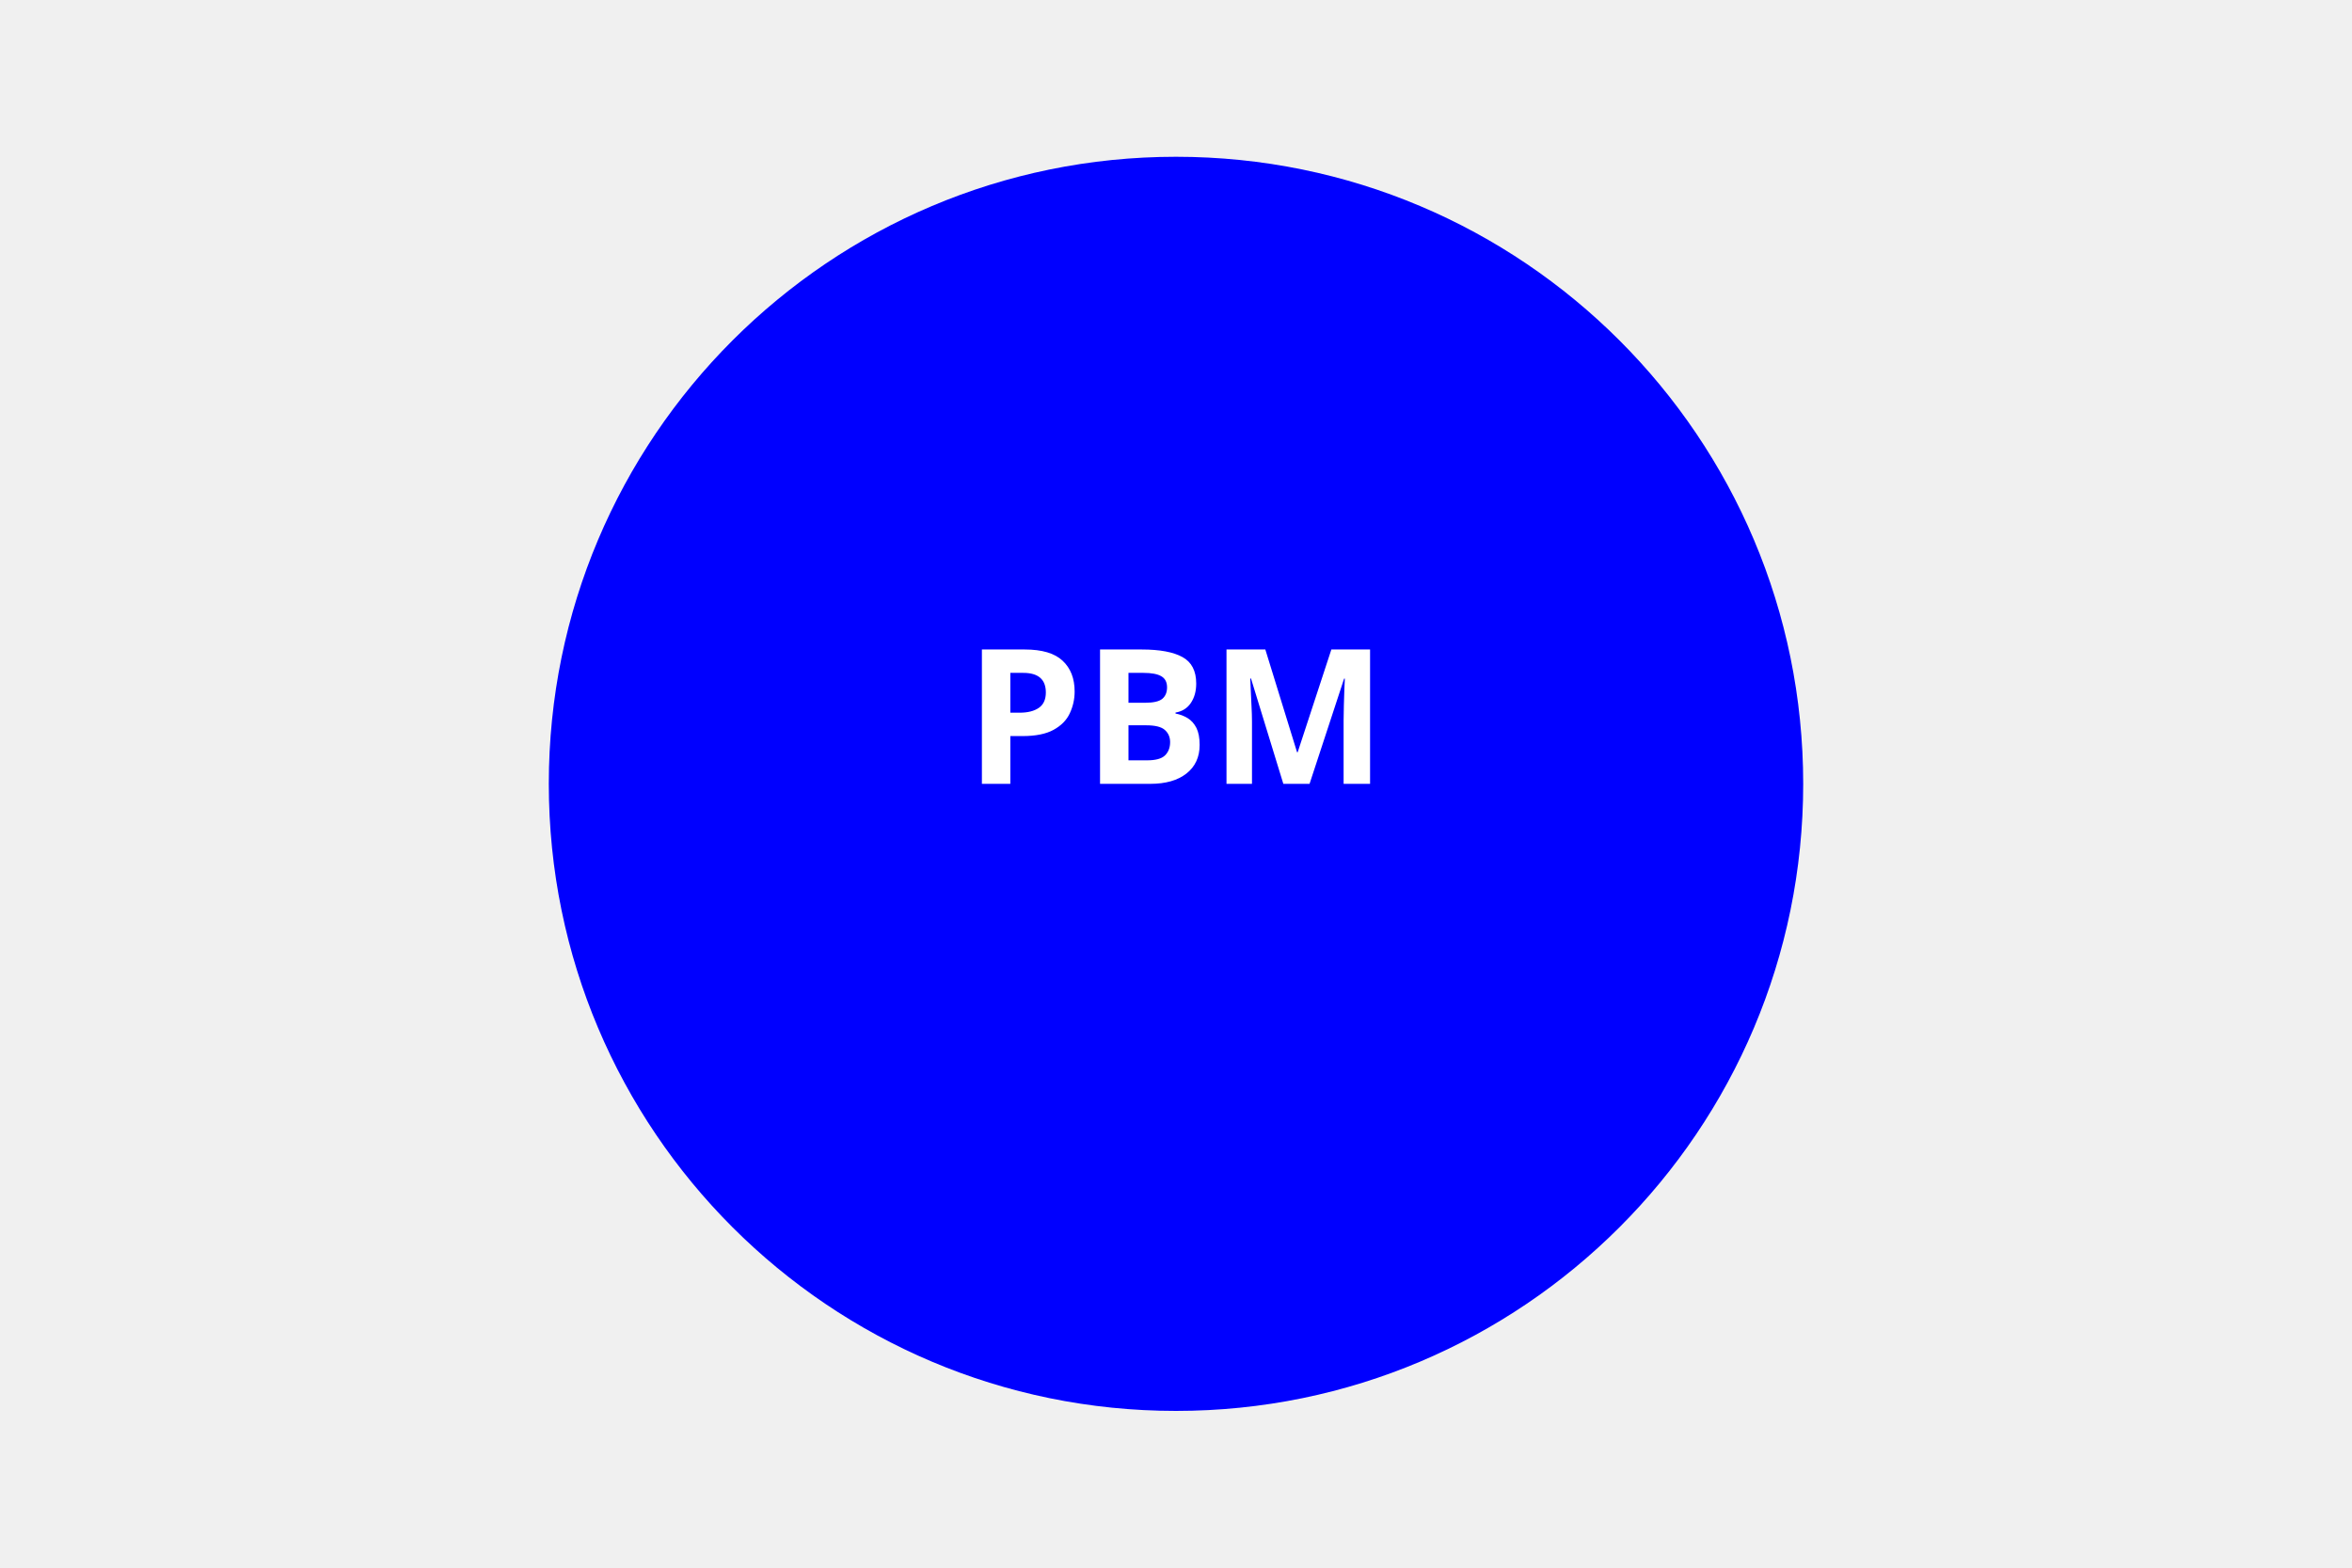
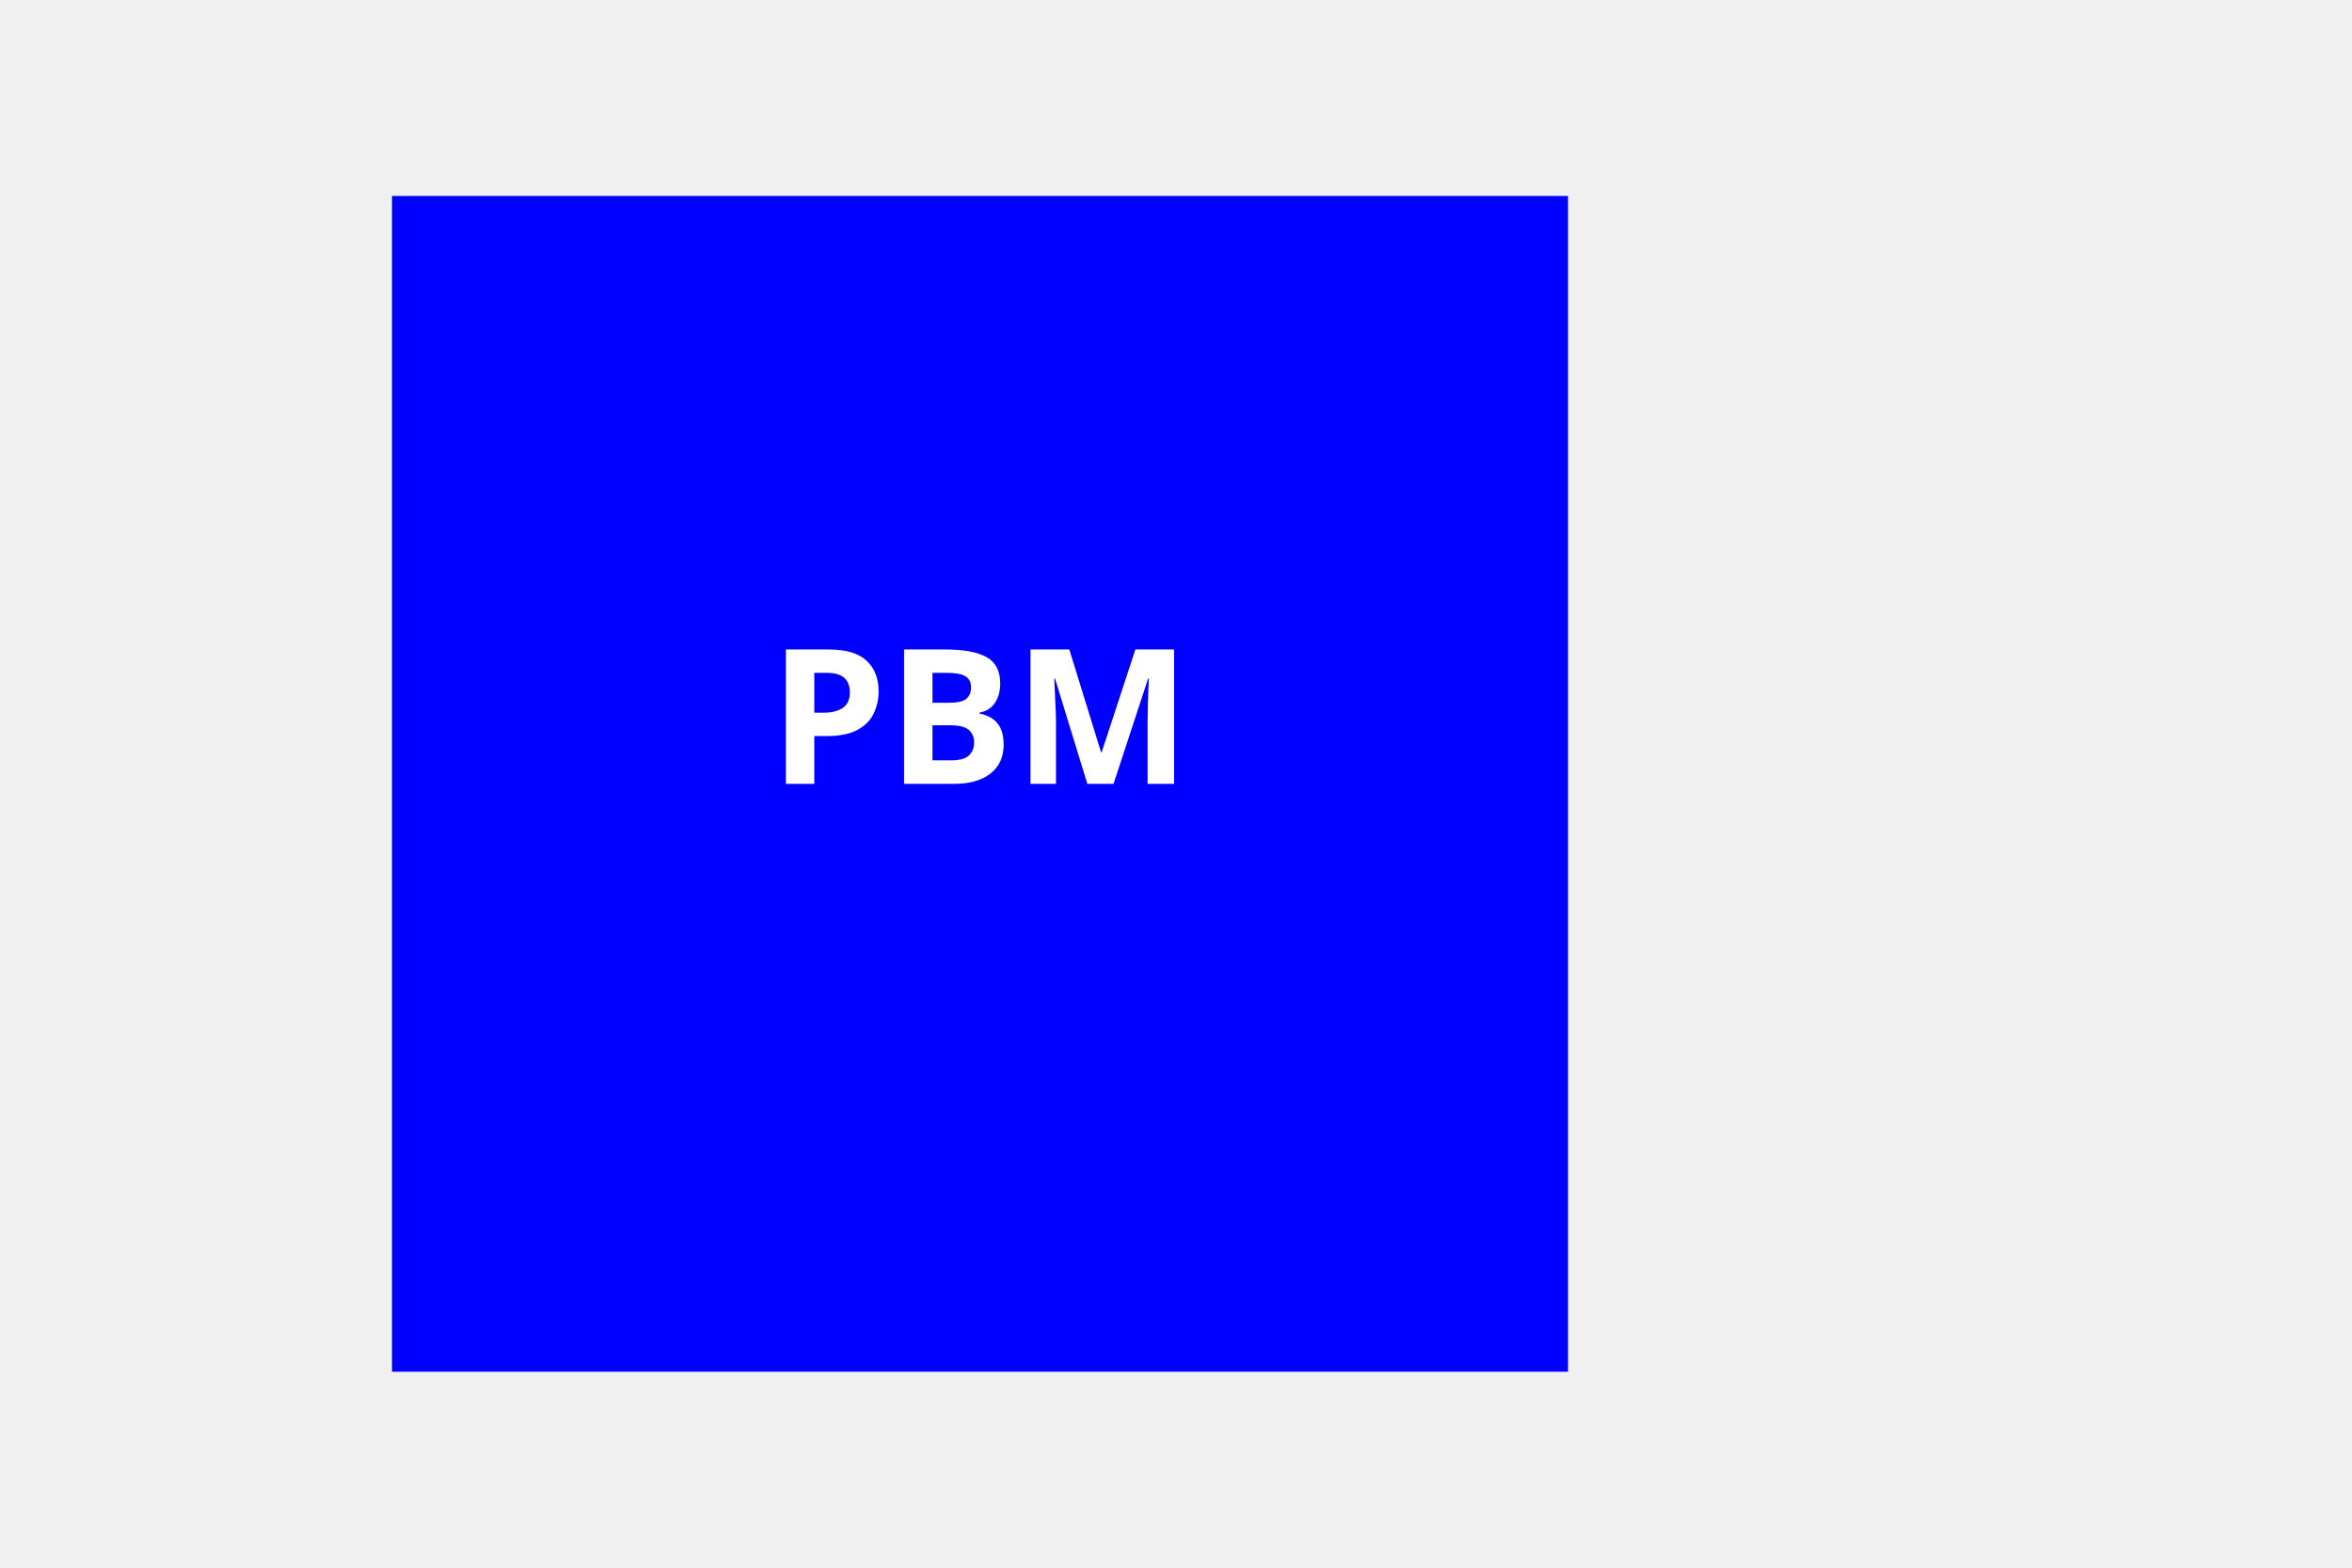
<svg xmlns="http://www.w3.org/2000/svg" width="300" height="200">
-   <circle cx="150" cy="100" r="80" fill="BLUE" />
-   <text x="150" y="100" font-family="Calibri" font-weight="bold" font-size="24" fill="WHITE" text-anchor="middle" alignment-baseline="middle">PBM</text>
+   <rect x="50" y="25" width="150" height="150" fill="blue" />
+   <text x="125" y="100" font-family="Calibri" font-weight="bold" font-size="24" fill="white" text-anchor="middle" alignment-baseline="middle">PBM</text>
</svg>
